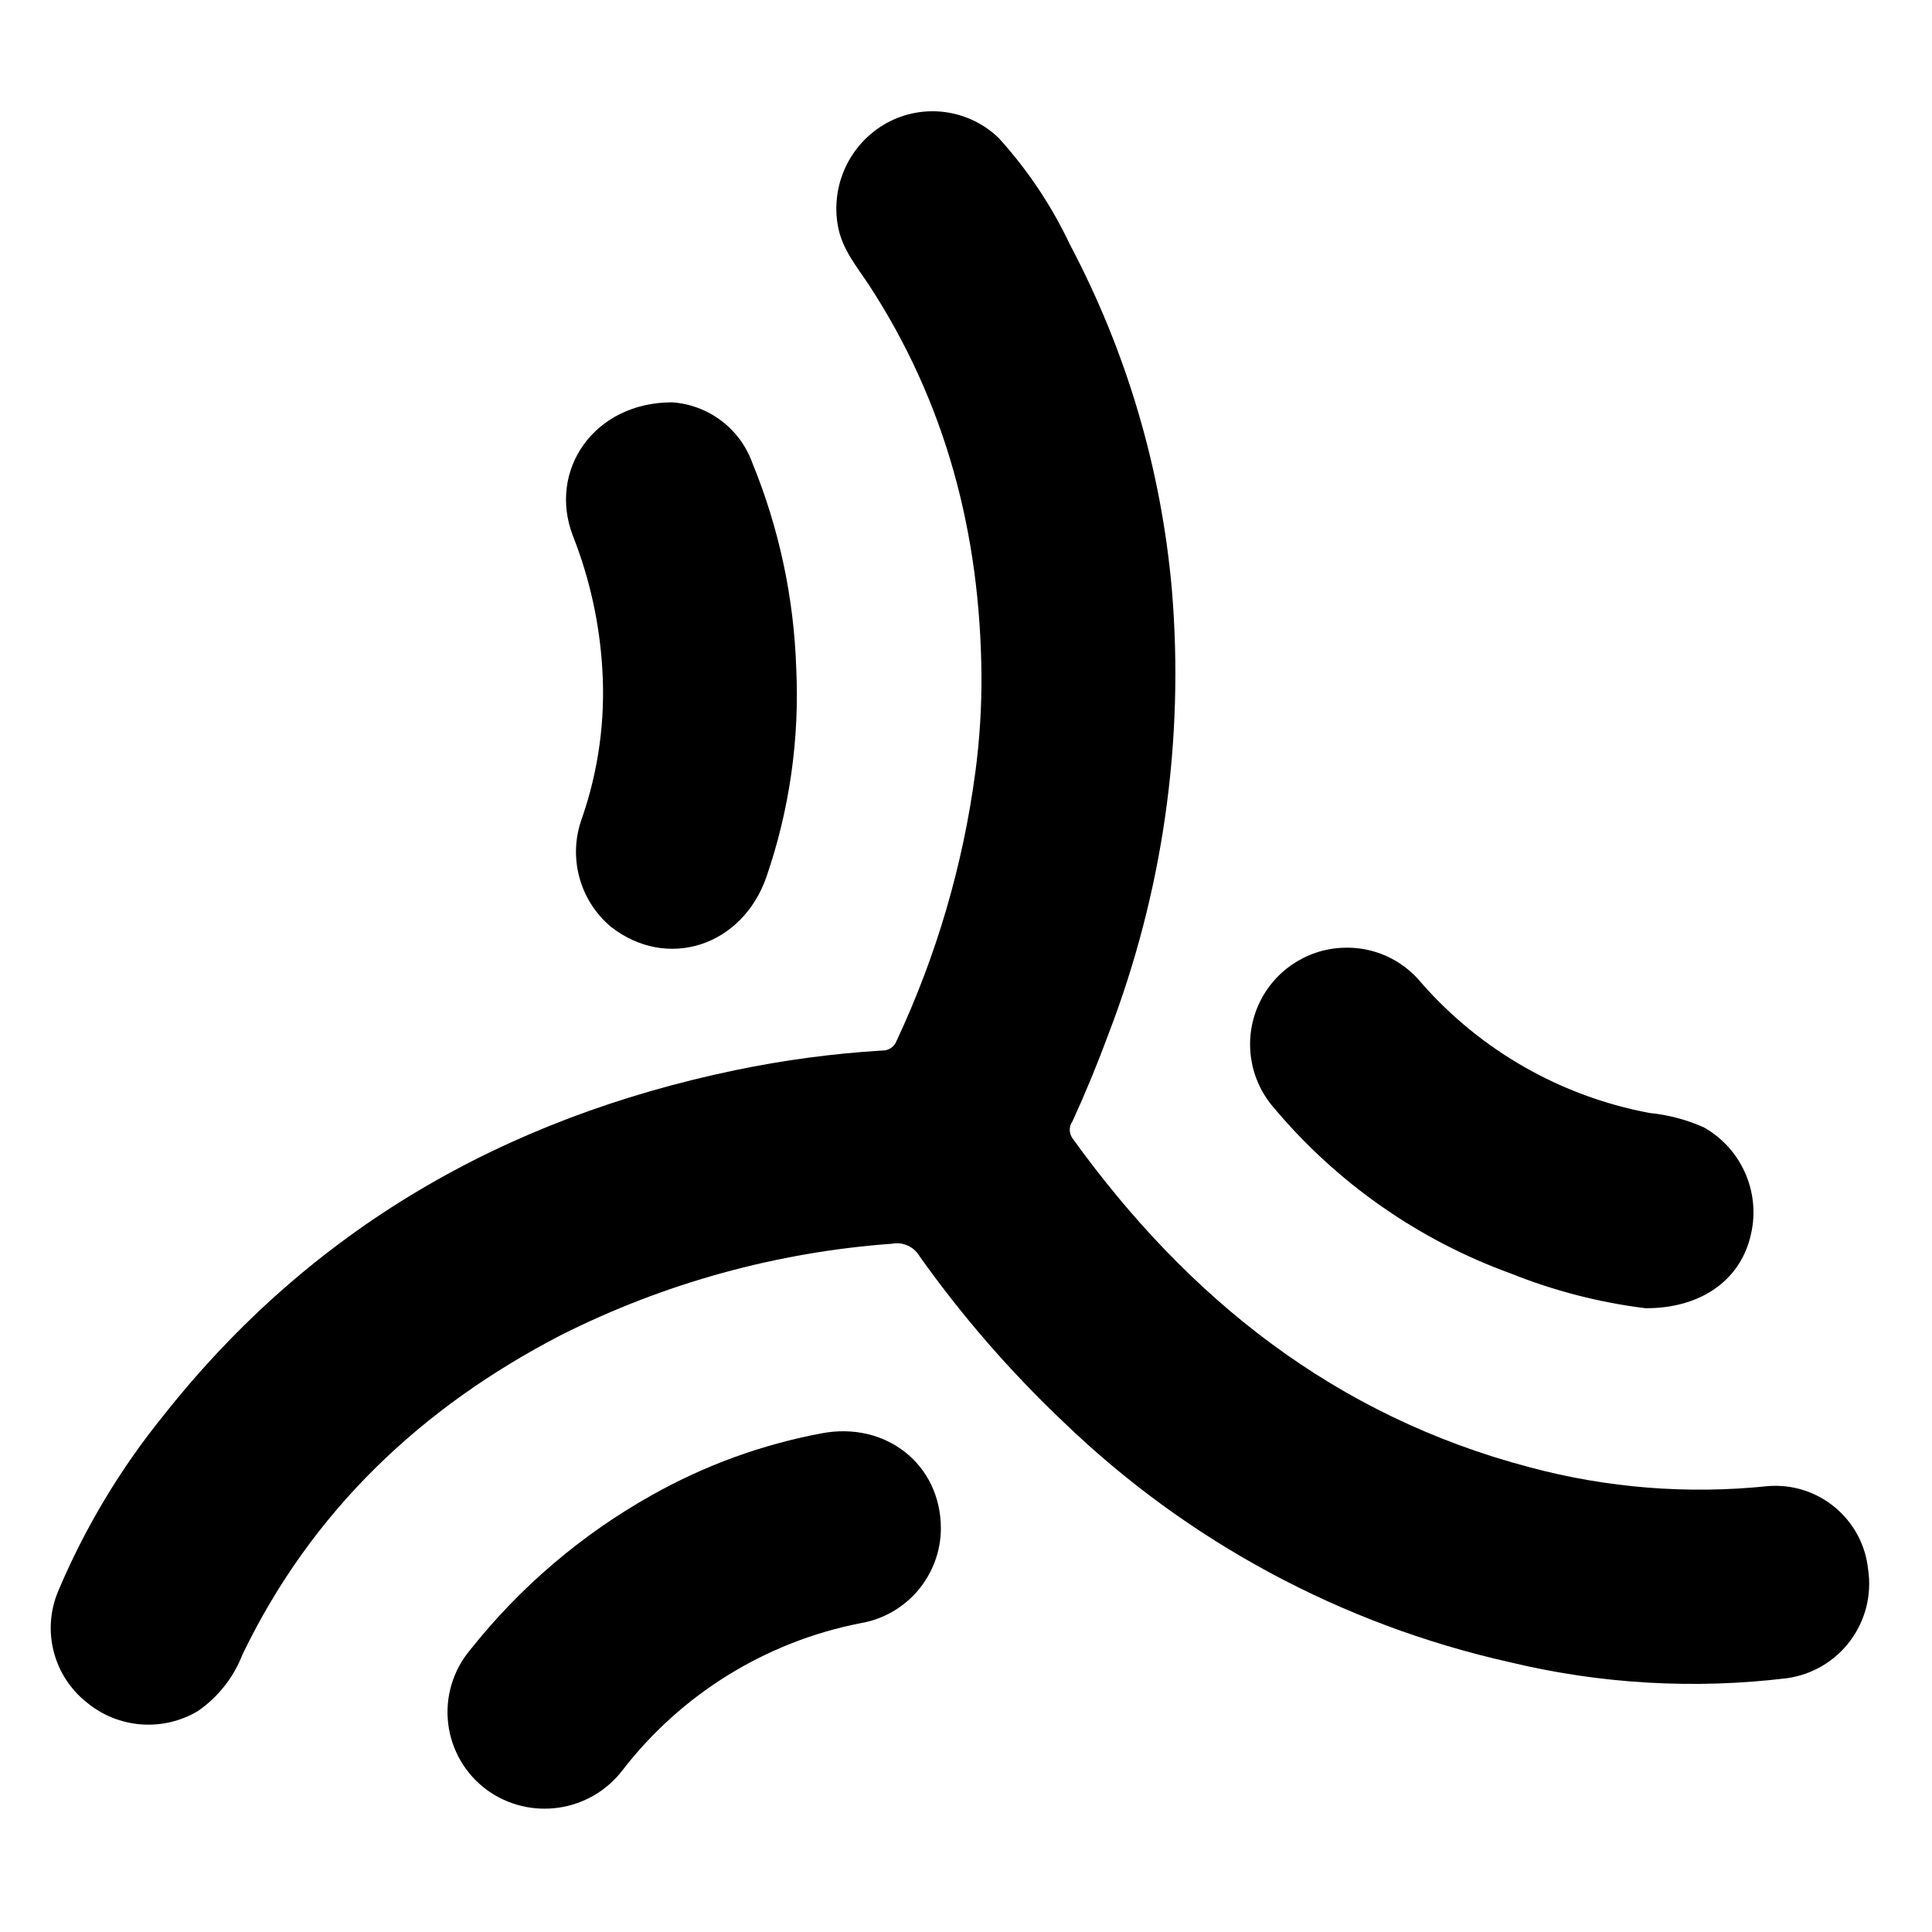
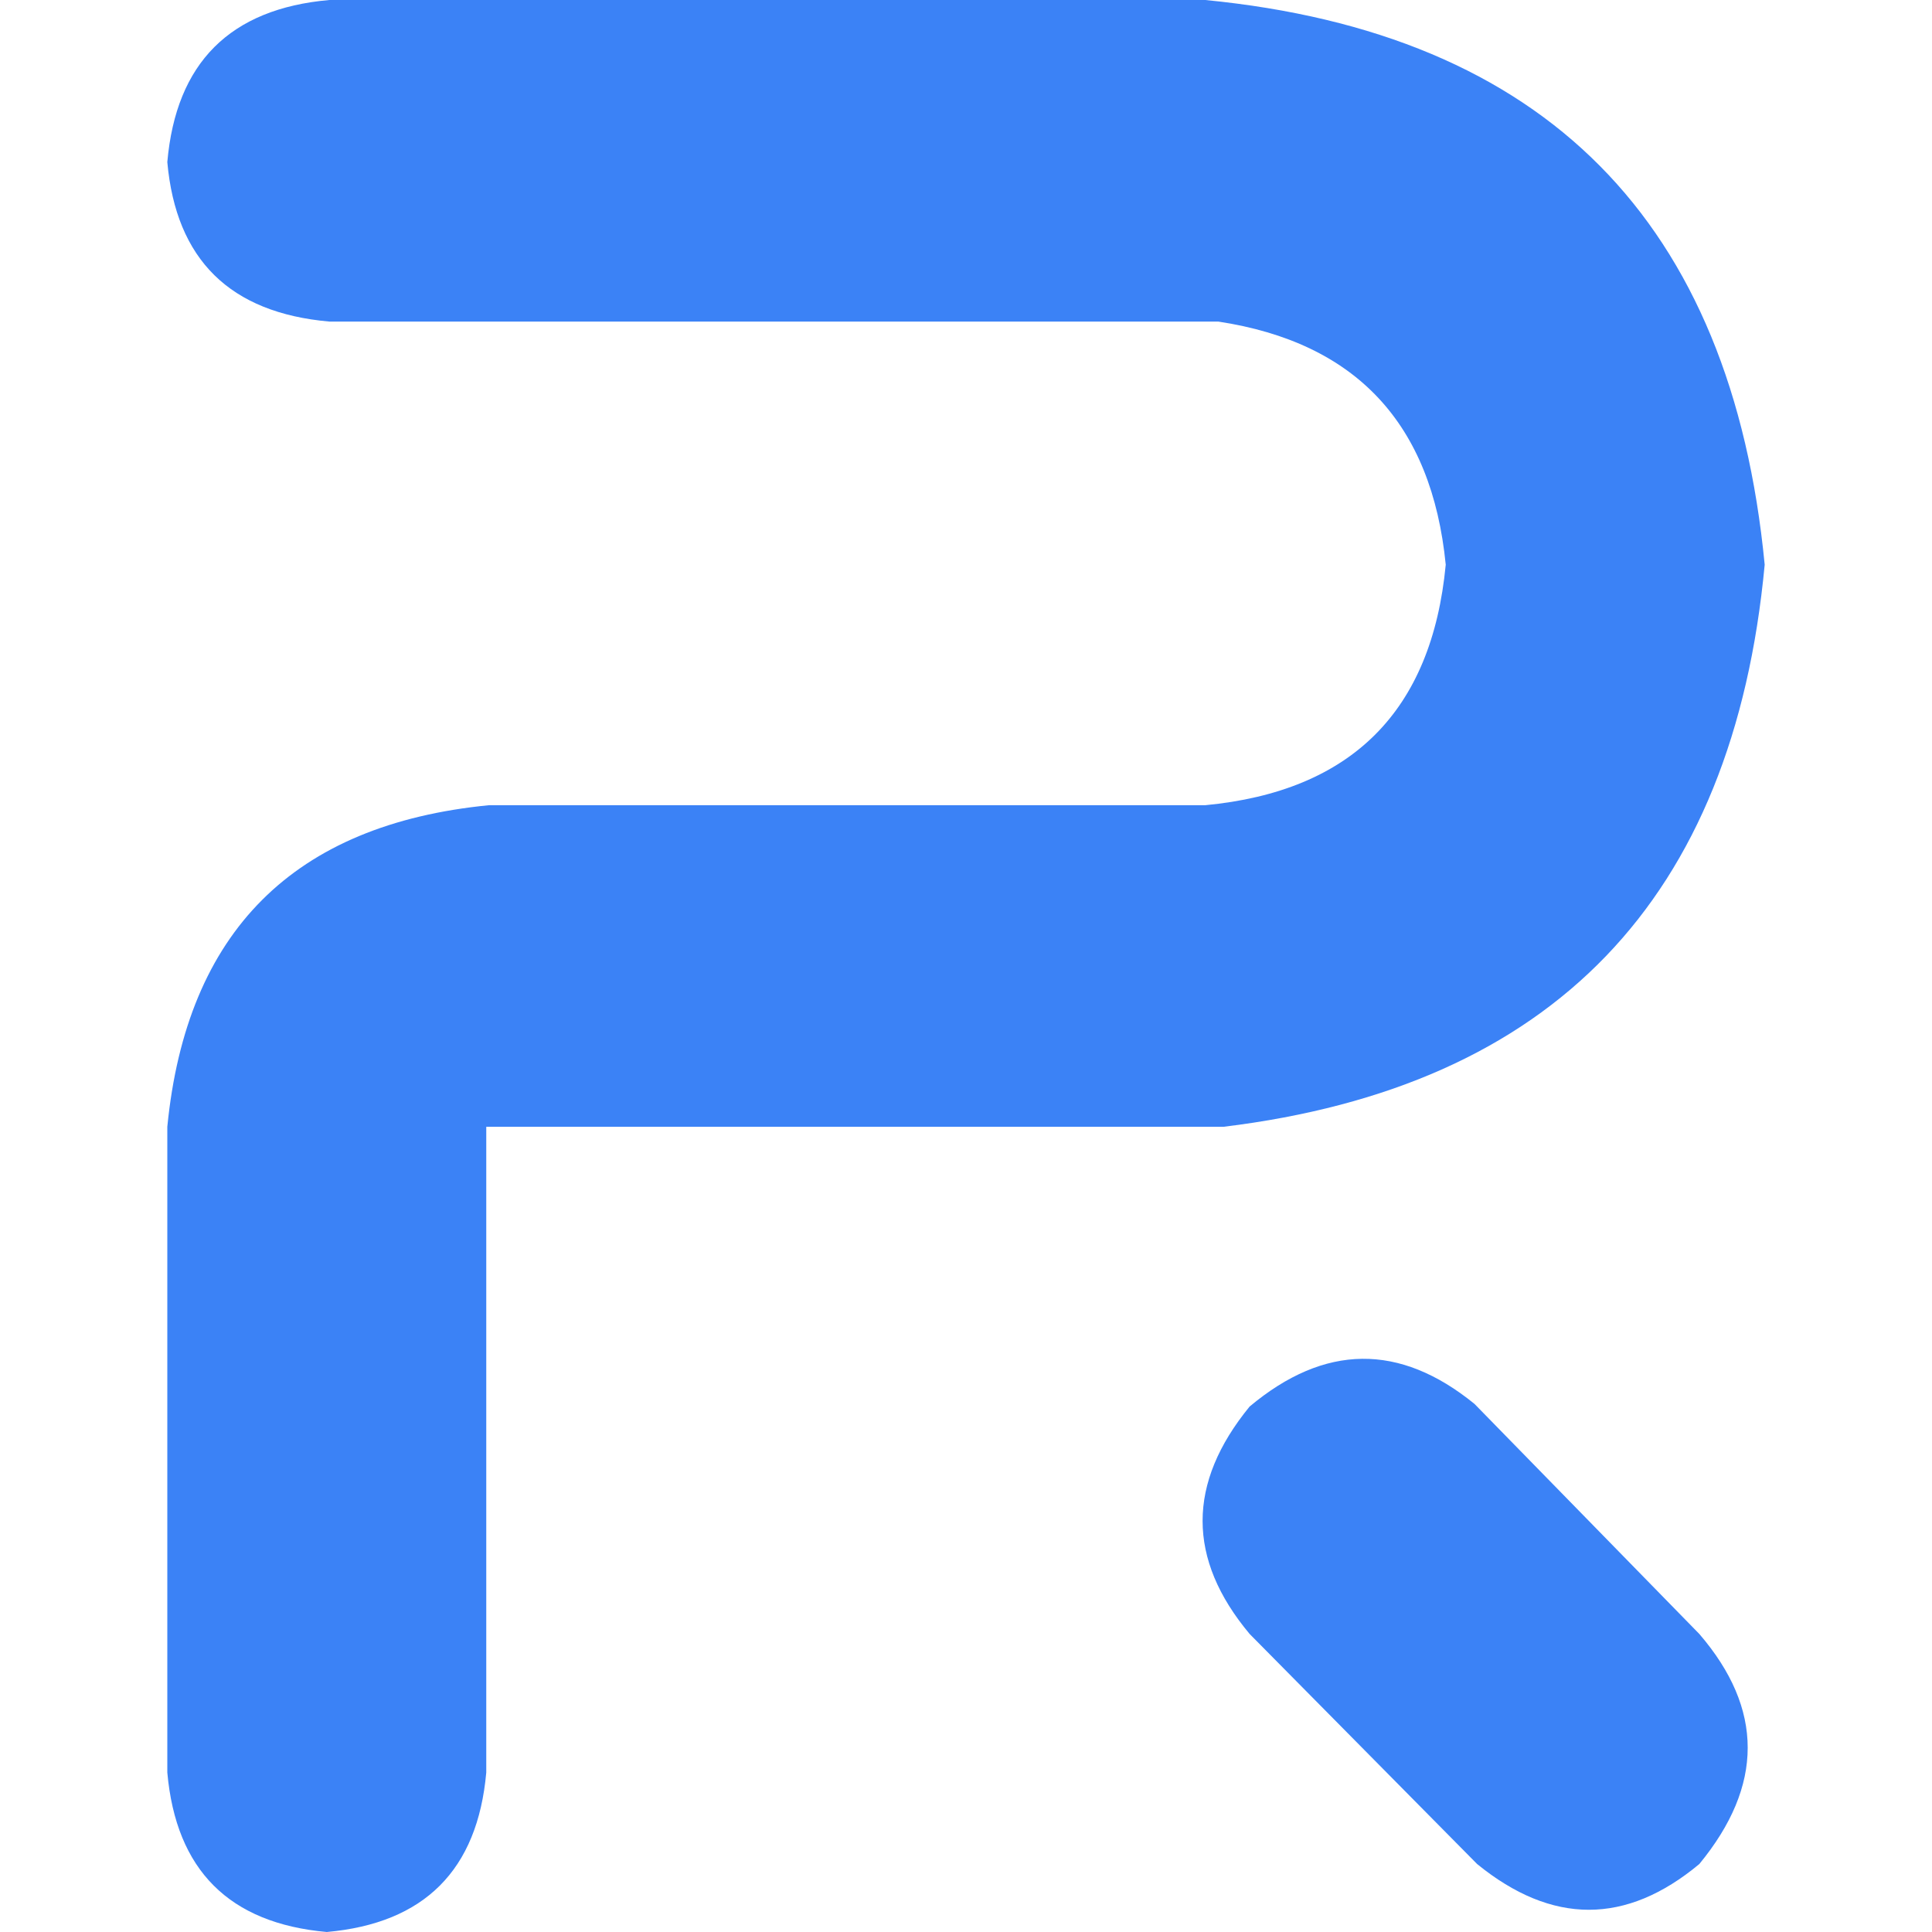
- <svg xmlns="http://www.w3.org/2000/svg" viewBox="0 0 160 160">
-   <path d="M81.28 55.9c-.1-11.67-2.93-22.55-9.37-32.38-1-1.5-2.14-2.86-2.5-4.71a8.1 8.1 0 014-8.61 7.89 7.89 0 019.3 1.23 35.999 35.999 0 015.9 8.83 75.18 75.18 0 018.44 28.58 83.211 83.211 0 01-5.23 36.74 102.983 102.983 0 01-3 7.28 1.2 1.2 0 000 1.41c9.58 13.3 21.76 23 37.85 27.24a54.37 54.37 0 0019.68 1.57 7.72 7.72 0 018.36 6.9 7.903 7.903 0 01-6.7 9 64.744 64.744 0 01-23-1.33 77.68 77.68 0 01-36.93-19.88 93.628 93.628 0 01-11.91-13.71 2.18 2.18 0 00-2.3-1.06 72.744 72.744 0 00-27.38 7.55c-11.6 6-20.67 14.58-26.4 26.45a10.134 10.134 0 01-3.7 4.7 8 8 0 01-9.19-.7 7.86 7.86 0 01-2.36-9.28 60.324 60.324 0 018.72-14.52c12.2-15.43 28.21-24.59 47.32-28.57A85.085 85.085 0 0173.07 87c.524.015 1-.307 1.18-.8a76.06 76.06 0 006.53-22.3c.351-2.652.518-5.325.5-8z" fill="currentColor" />
-   <path d="M136.26 108.34a44.742 44.742 0 01-11.13-2.87 46.108 46.108 0 01-19.66-13.76 8 8 0 015.72-13.22 7.93 7.93 0 016.54 2.93 33.27 33.27 0 0018.87 10.75c1.546.155 3.058.553 4.48 1.18a8.08 8.08 0 013.84 9.21c-.92 3.52-4.13 5.81-8.66 5.78zm-80.6-75.02a7.61 7.61 0 016.64 5 49.139 49.139 0 013.64 17 46.33 46.33 0 01-2.46 17.28c-2 5.77-8.24 7.79-12.89 4.15a8.1 8.1 0 01-2.39-9 31.679 31.679 0 001.68-12.36 35.77 35.77 0 00-2.43-11c-2.1-5.45 1.75-11.07 8.21-11.07zm22.26 93.25a8 8 0 01-6.68 7.86 32.88 32.88 0 00-19.7 12.19 8.13 8.13 0 01-11.21 1.62 8 8 0 01-1.41-11.58A51.043 51.043 0 0154 123.81a45.842 45.842 0 0114-5.1c5.35-1.04 9.91 2.56 9.92 7.86z" fill="currentColor" />
+ <svg xmlns="http://www.w3.org/2000/svg" t="1759823160280" class="icon" viewBox="0 0 1024 1024" version="1.1" p-id="35635" id="mx_n_1759823160282" width="200" height="200">
+   <path d="M781.51 744.1q-59.58-48.5-119.17 1.38-49.88 60.97 0 120.56L782.9 987.97q59.58 48.5 117.78 0 51.27-62.35 0-121.93L781.51 744.1zM638.79 0h-464.2Q95.61 6.93 88.68 85.91q6.93 77.6 85.91 84.53h471.13q109.46 16.62 120.55 128.86-11.09 116.4-127.48 127.48H259.12q-155.2 15.24-170.44 170.44h559.81q261.89-31.87 286.83-297.92Q908.99 26.33 638.79 0zM88.68 597.22v342.25q6.93 77.6 84.53 84.53 77.59-6.93 84.52-84.53V597.22H88.68z" fill="#3b82f6" p-id="35636" />
</svg>
